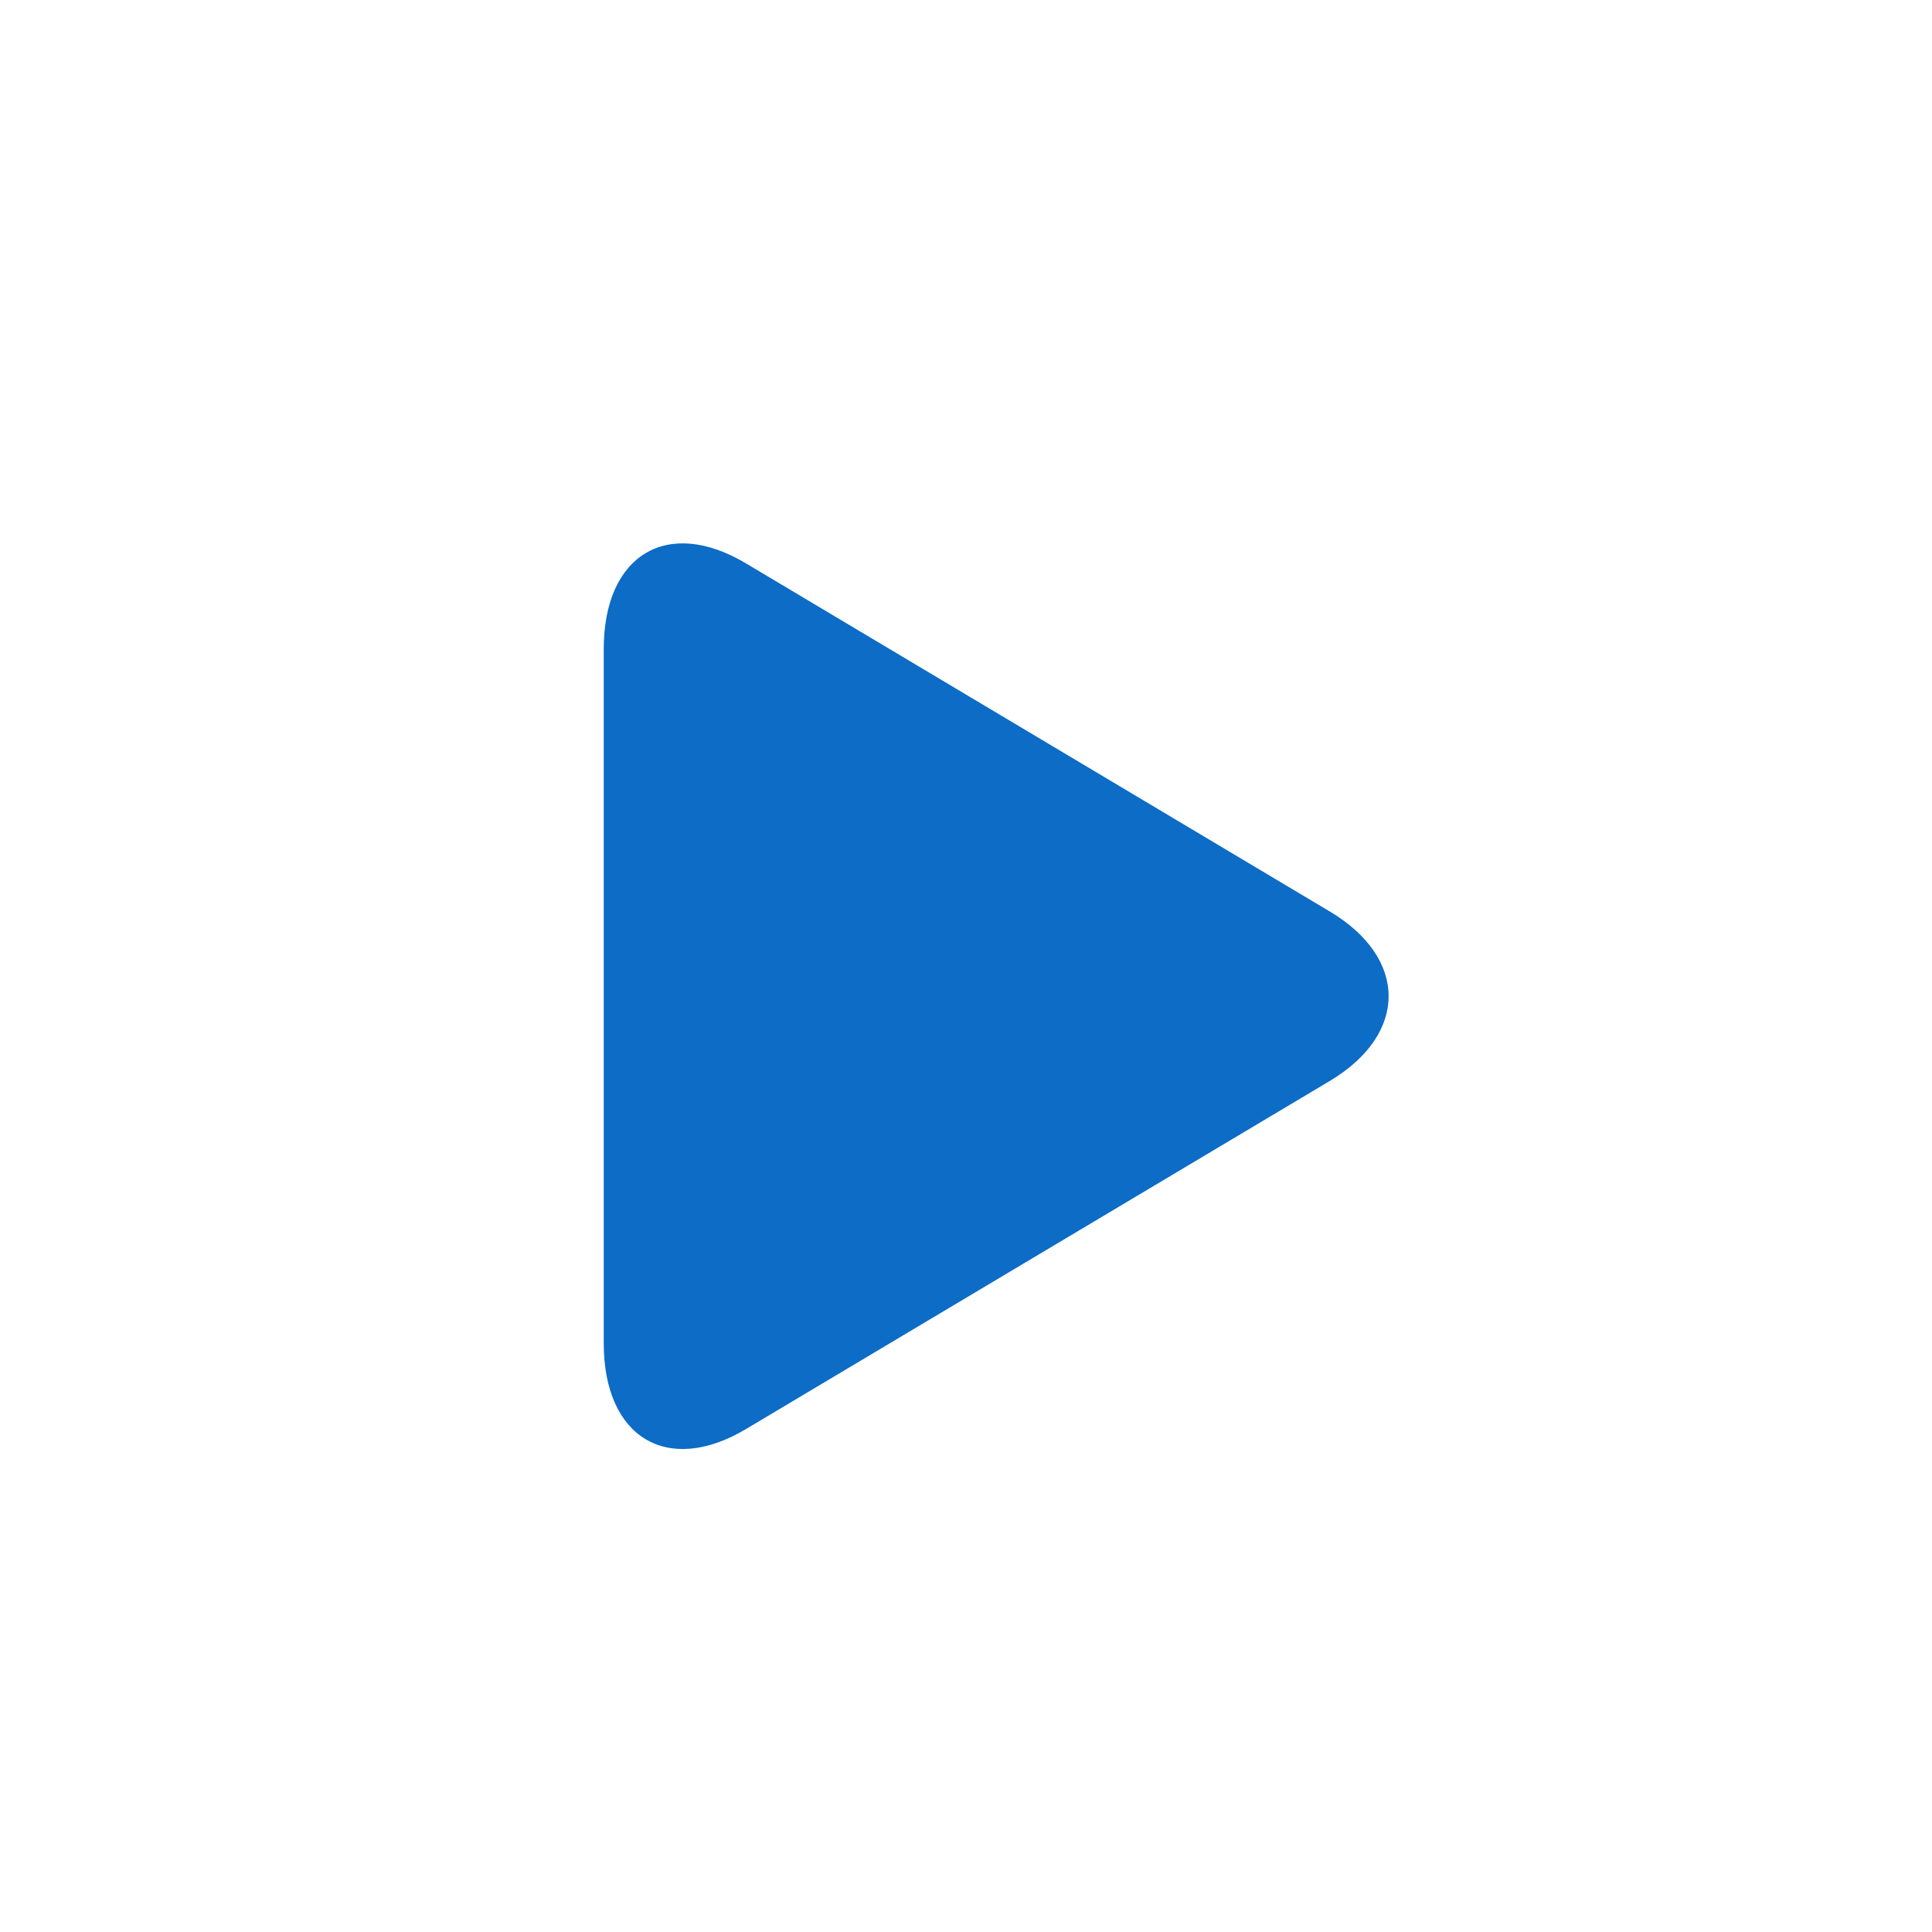
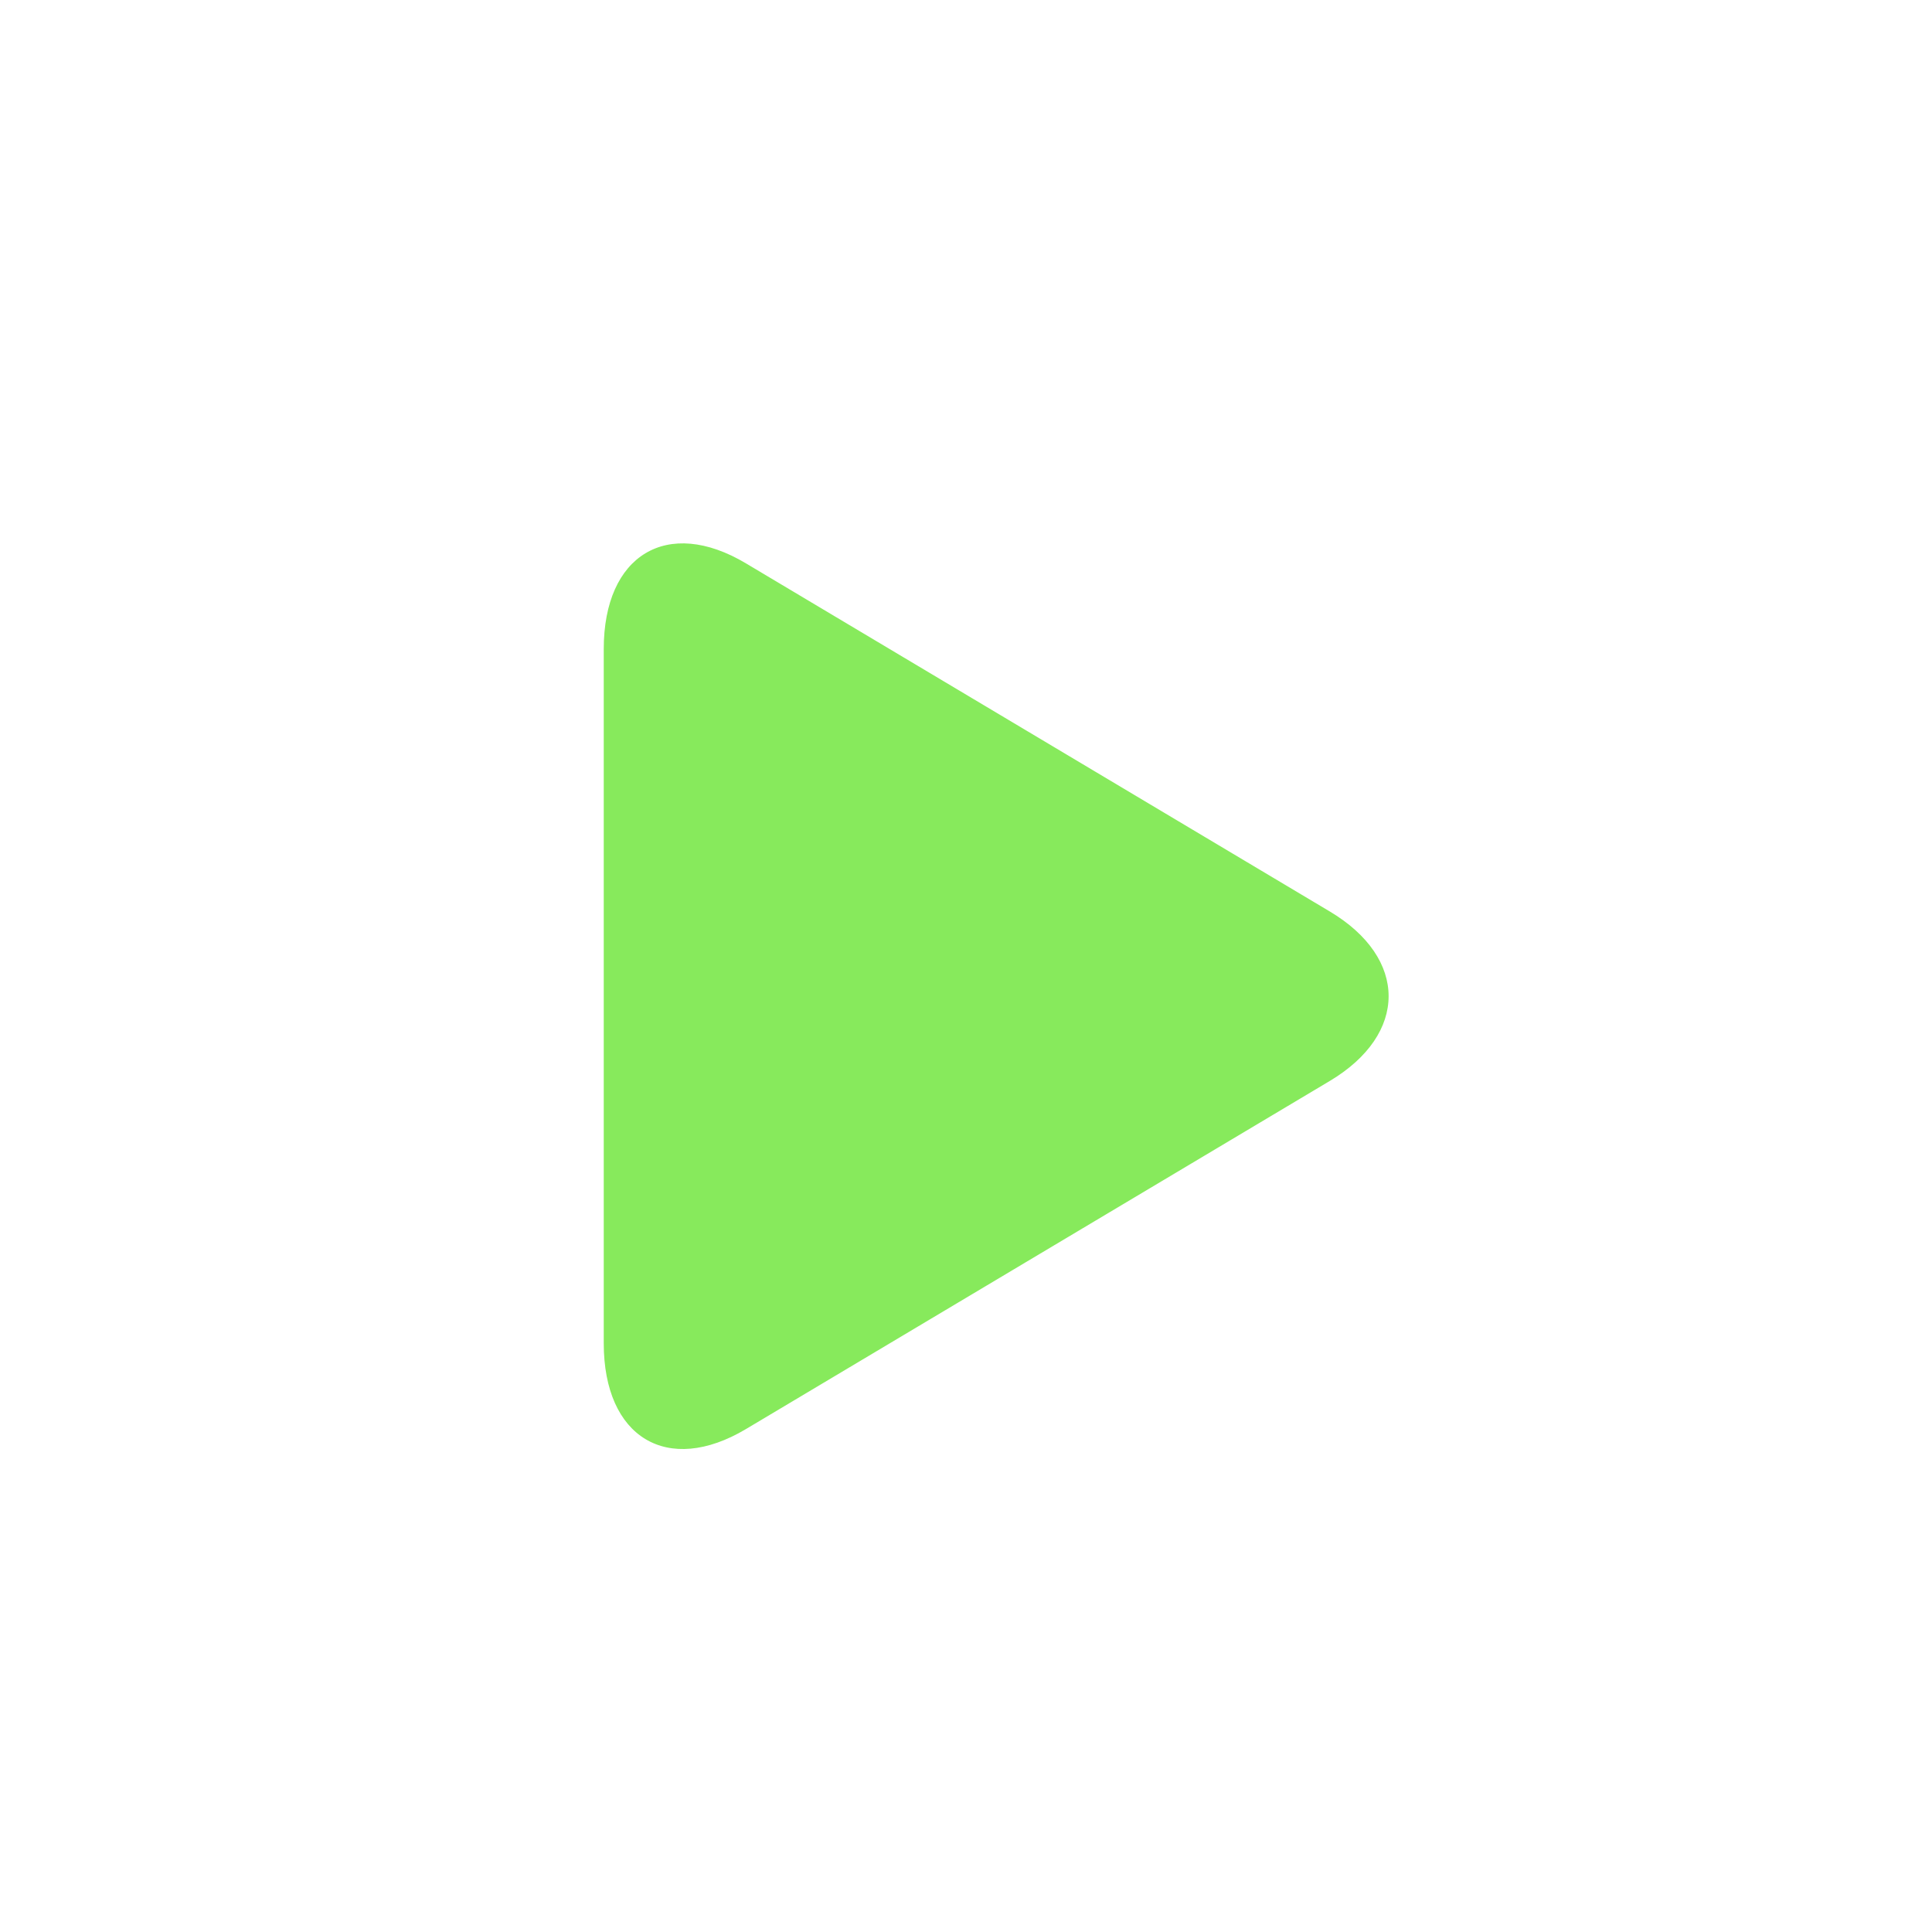
<svg xmlns="http://www.w3.org/2000/svg" width="32" height="32" viewBox="0 0 32 32" fill="none">
-   <path d="M12.355 9.331C11.055 8.555 10 9.19 10 10.749L10 22.25C10 23.81 11.055 24.445 12.355 23.67L22.024 17.905C23.325 17.129 23.325 15.871 22.024 15.096L12.355 9.331Z" fill="#0C6CC6" />
+   <path d="M12.355 9.331C11.055 8.555 10 9.19 10 10.749L10 22.25C10 23.81 11.055 24.445 12.355 23.67L22.024 17.905C23.325 17.129 23.325 15.871 22.024 15.096L12.355 9.331Z" fill="#87ea5c" />
</svg>
